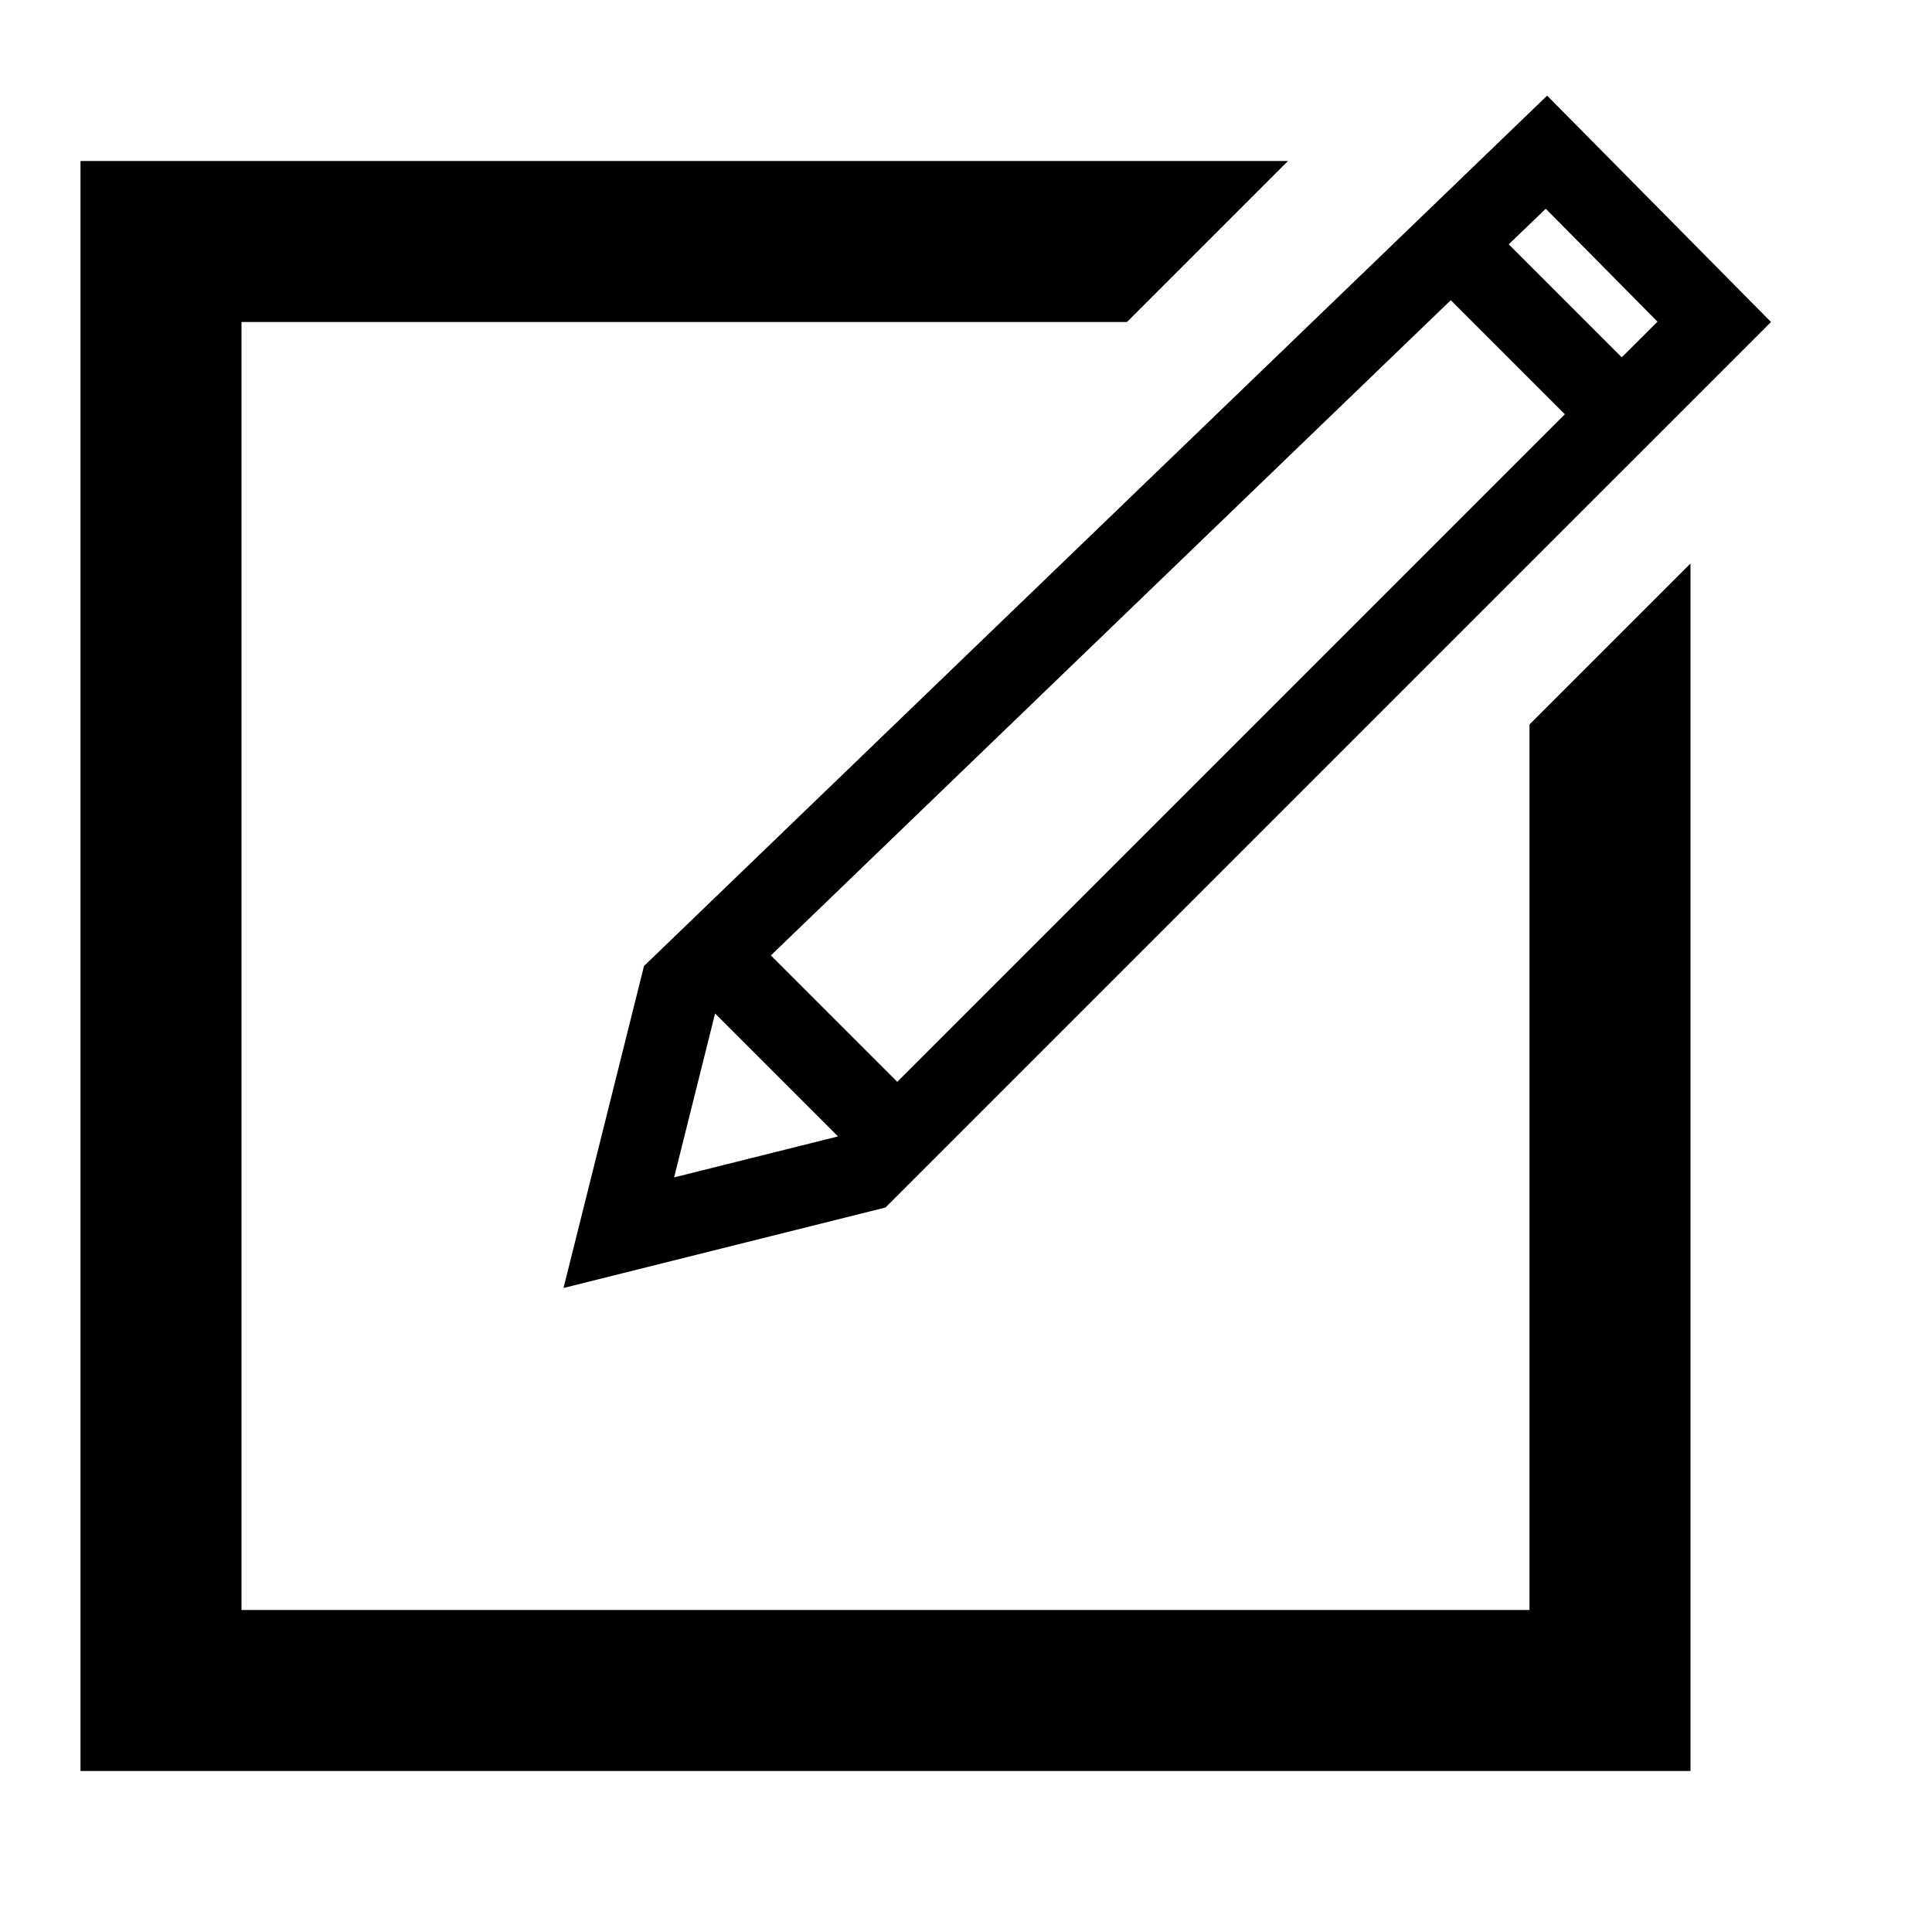
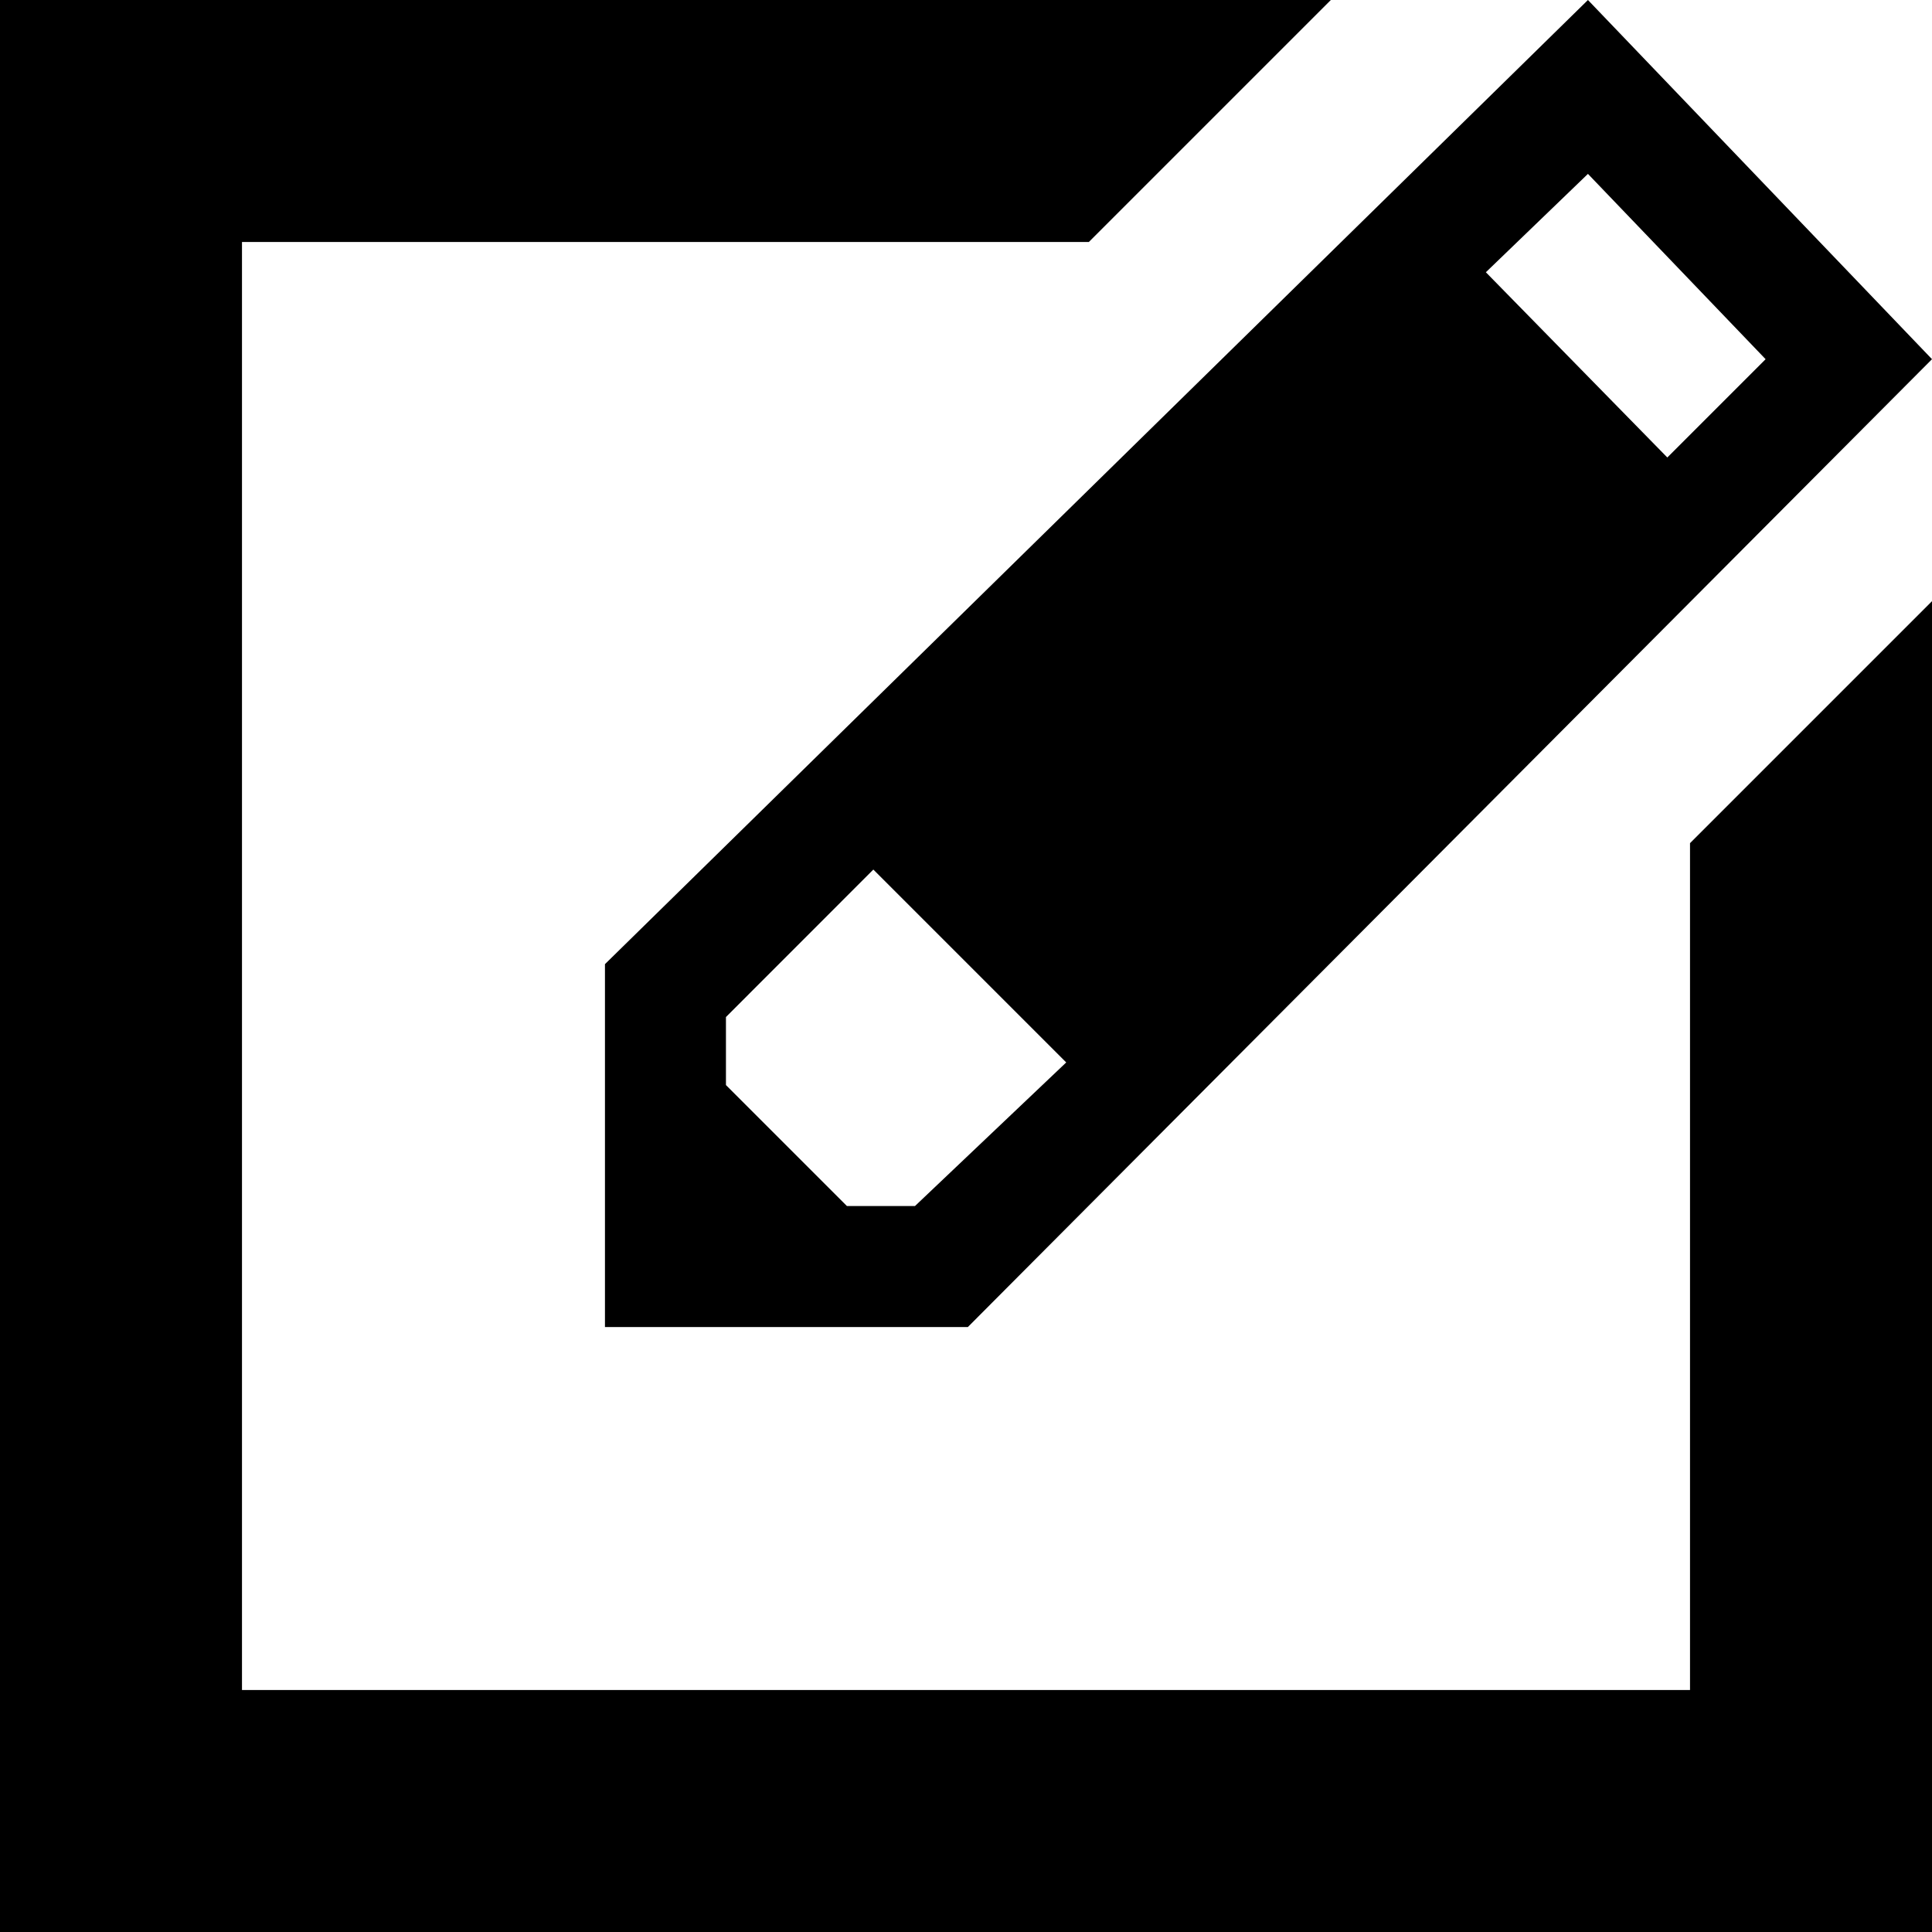
<svg xmlns="http://www.w3.org/2000/svg" width="24px" height="24px" viewBox="0 0 24 24" version="1.1">
  <defs />
  <g id="Page-1" stroke="none" stroke-width="1" fill="none" fill-rule="evenodd">
    <g id="edit" fill="#000000">
-       <g id="Edit" transform="translate(1, 1)">
-         <path d="M6,15 L10,14 L21,3 L18.219,0.188 L7,11 L6,15 L6,15 Z M8.576,10.869 L17.022,2.729 L18.439,4.146 L10.146,12.439 L8.576,10.869 L8.576,10.869 Z M19.59,2.996 L19.146,3.439 L17.742,2.035 L18.202,1.593 L19.59,2.996 L19.59,2.996 Z M7.883,11.59 L9.41,13.117 L7.374,13.626 L7.883,11.59 L7.883,11.59 Z" id="Fill-2" />
-         <polyline id="Fill-3" points="18 19 2 19 2 3 13 3 15 1 0 1 0 21 20 21 20 6 18 8 18 19" />
-       </g>
+       <path d="M24,24 L0,24 L0,0 L16.532,0 L13.526,3.006 L3.006,3.006 L3.006,20.994 L20.994,20.994 L20.994,10.474 L24,7.468 L24,24 Z M24,4.462 L12.023,16.485 L7.515,16.485 L7.515,11.977 L19.726,0 L24,4.462 Z M19.726,2.16 L18.458,3.382 L20.712,5.683 L21.933,4.462 L19.726,2.16 Z M13.245,13.198 L10.849,10.802 L9.018,12.634 L9.018,13.479 L10.521,14.982 L11.366,14.982 L13.245,13.198 Z" id="Page-1" />
    </g>
  </g>
</svg>
